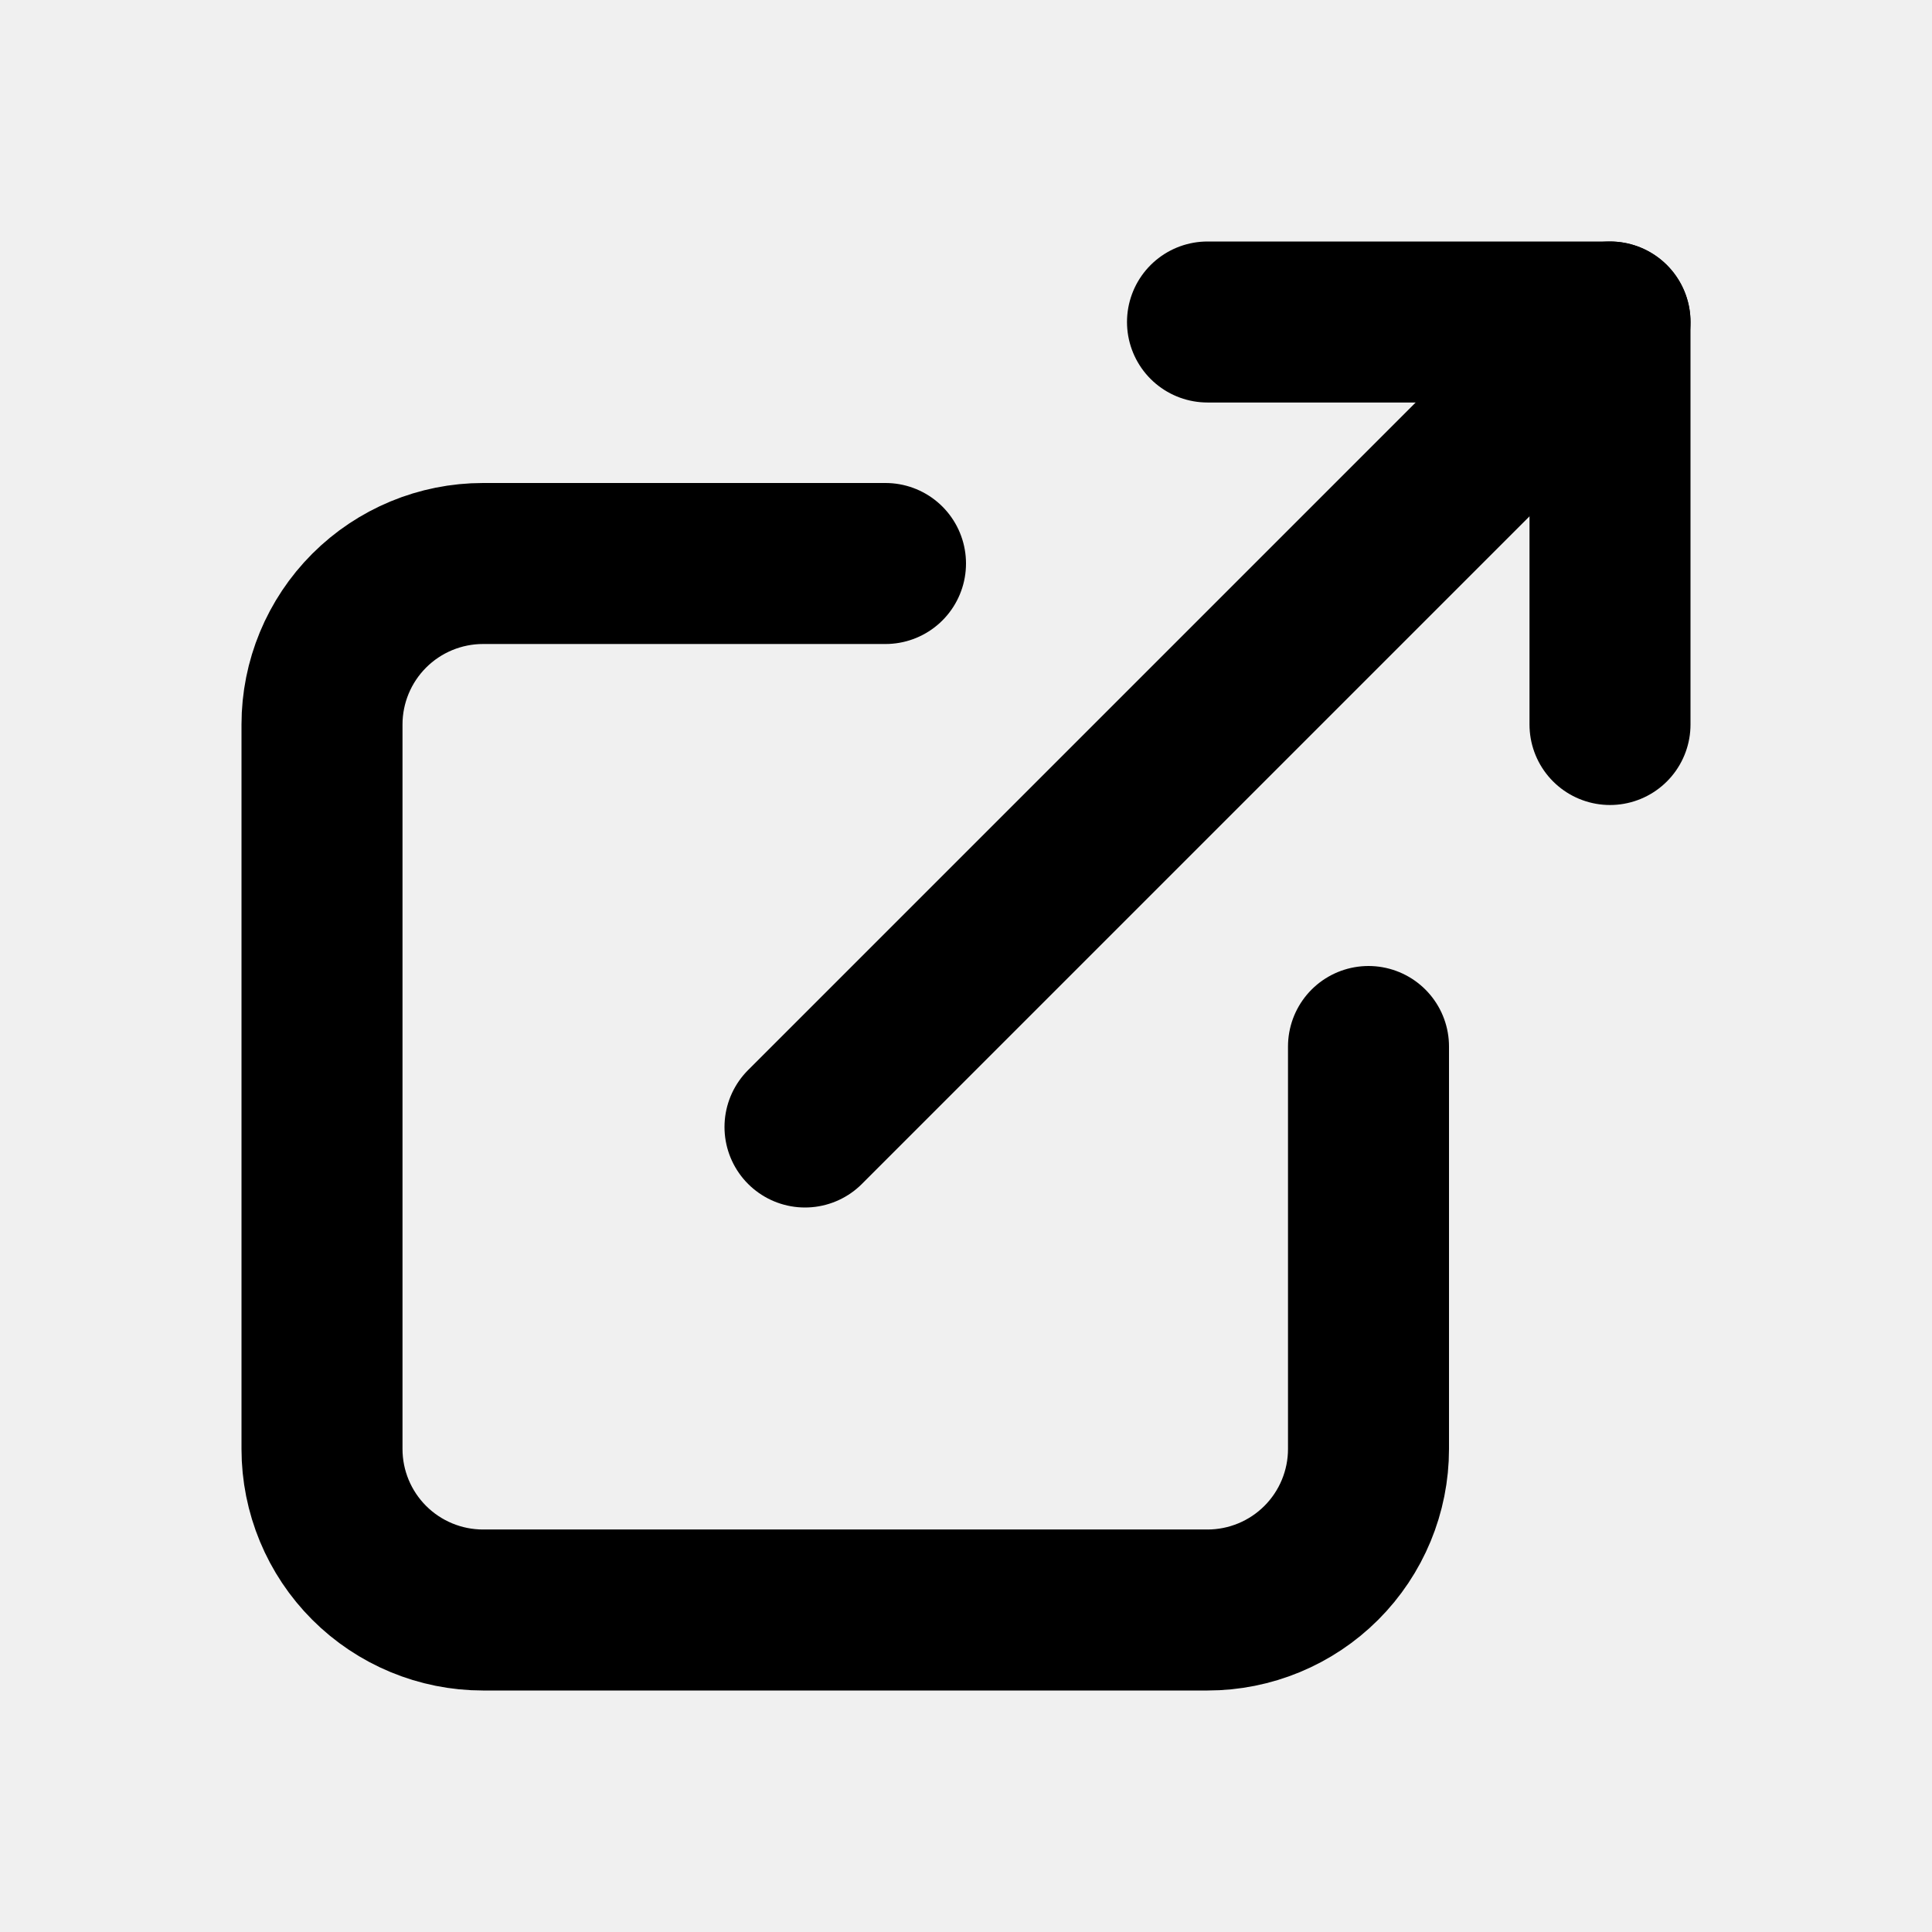
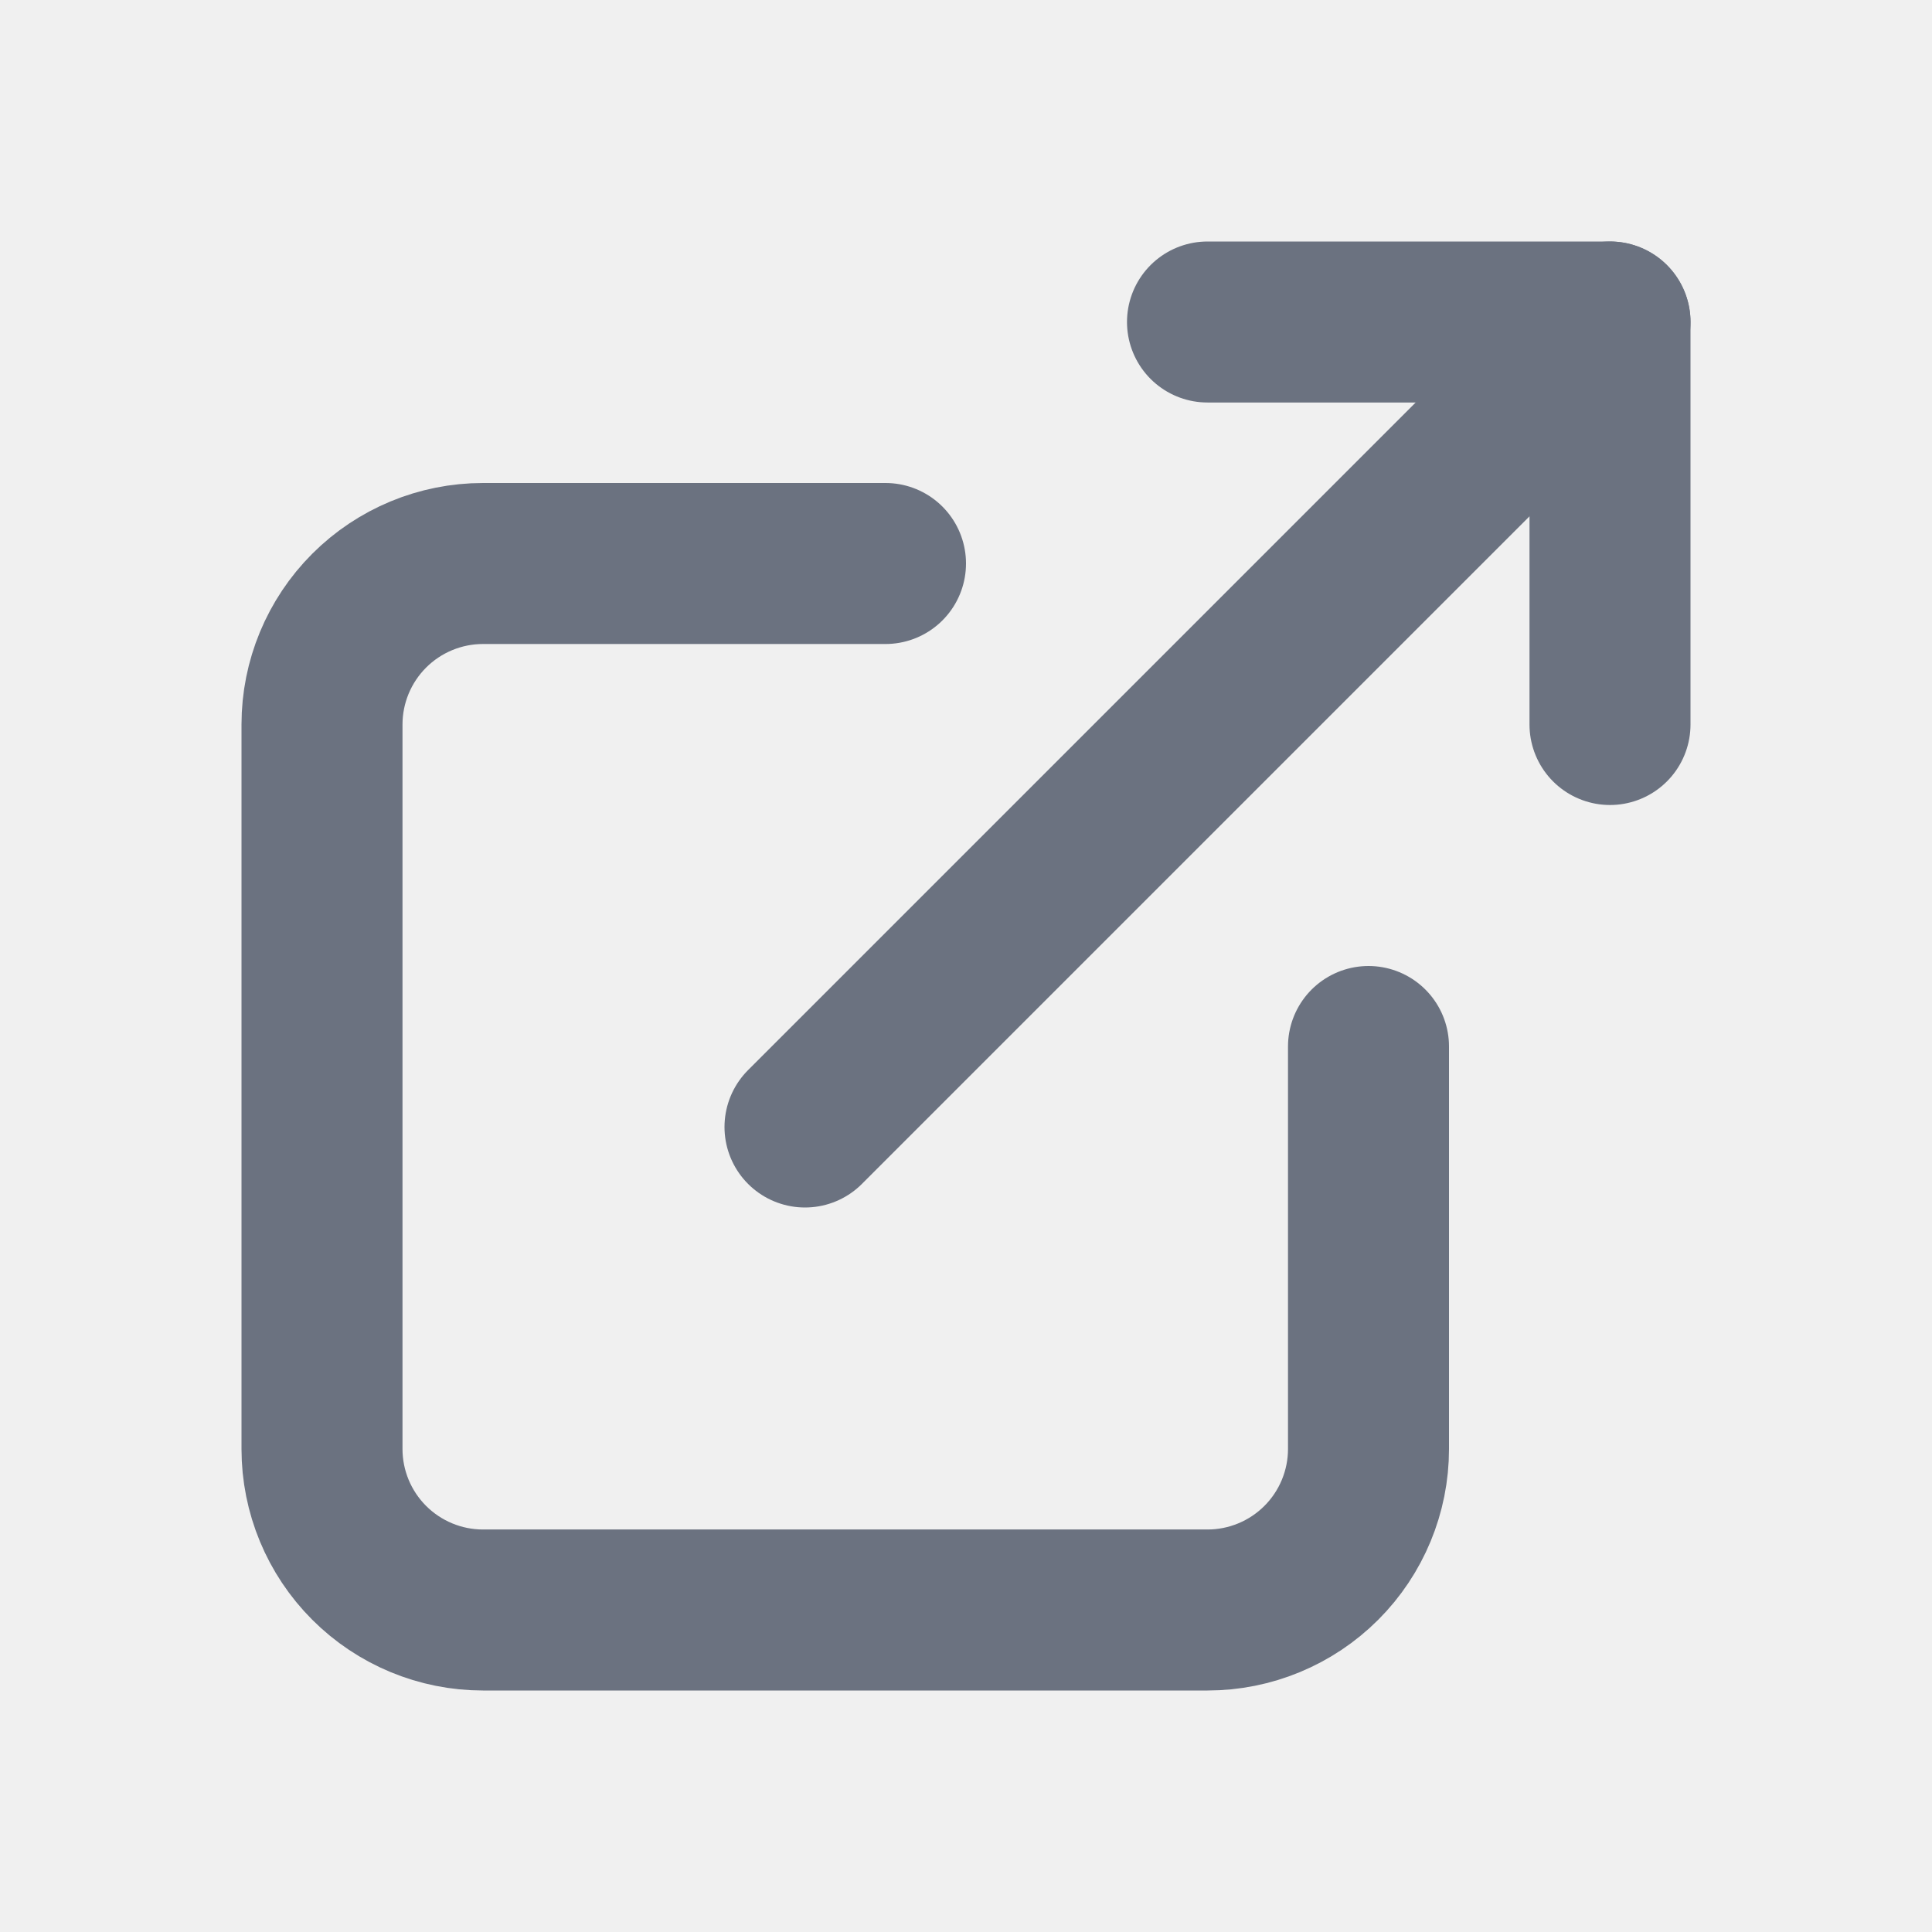
<svg xmlns="http://www.w3.org/2000/svg" width="100%" height="100%" viewBox="0 0 24 24" fill="none">
  <g clip-path="url(#clip0_16_5304)">
-     <path d="M11 7H6C5.47 7 4.961 7.211 4.586 7.586C4.211 7.961 4 8.47 4 9V18C4 18.53 4.211 19.039 4.586 19.414C4.961 19.789 5.47 20 6 20H15C15.53 20 16.039 19.789 16.414 19.414C16.789 19.039 17 18.53 17 18V13" stroke="black" stroke-width="2" stroke-linecap="round" stroke-linejoin="round" />
-     <path d="M10 14L20 4" stroke="black" stroke-width="2" stroke-linecap="round" stroke-linejoin="round" />
-     <path d="M15 4H20V9" stroke="black" stroke-width="2" stroke-linecap="round" stroke-linejoin="round" />
+     <path d="M11 7H6C5.47 7 4.961 7.211 4.586 7.586C4.211 7.961 4 8.47 4 9V18C4 18.53 4.211 19.039 4.586 19.414C4.961 19.789 5.47 20 6 20H15C15.53 20 16.039 19.789 16.414 19.414C16.789 19.039 17 18.53 17 18V13" stroke="#6b7280" stroke-width="2" stroke-linecap="round" stroke-linejoin="round" />
+     <path d="M10 14L20 4" stroke="#6b7280" stroke-width="2" stroke-linecap="round" stroke-linejoin="round" />
+     <path d="M15 4H20V9" stroke="#6b7280" stroke-width="2" stroke-linecap="round" stroke-linejoin="round" />
  </g>
  <defs>
    <clipPath id="clip0_16_5304">
      <rect width="24" height="24" fill="white" />
    </clipPath>
  </defs>
</svg>
